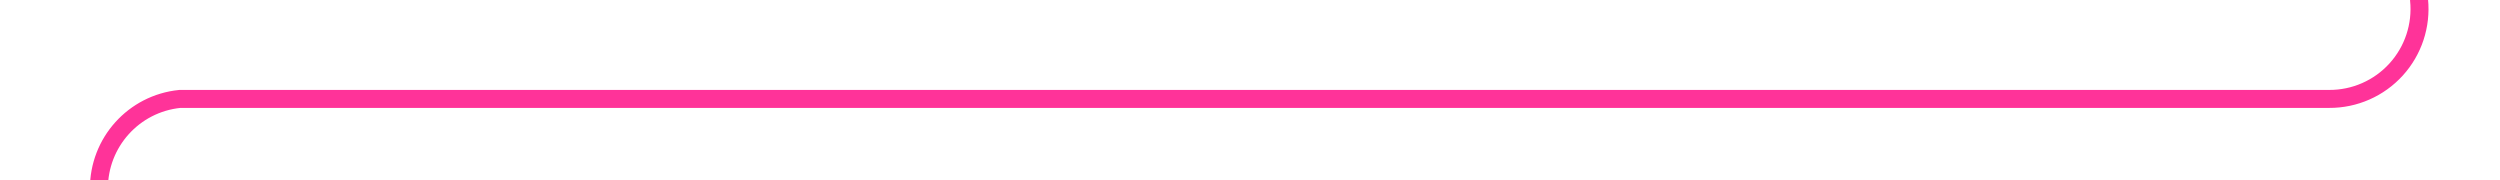
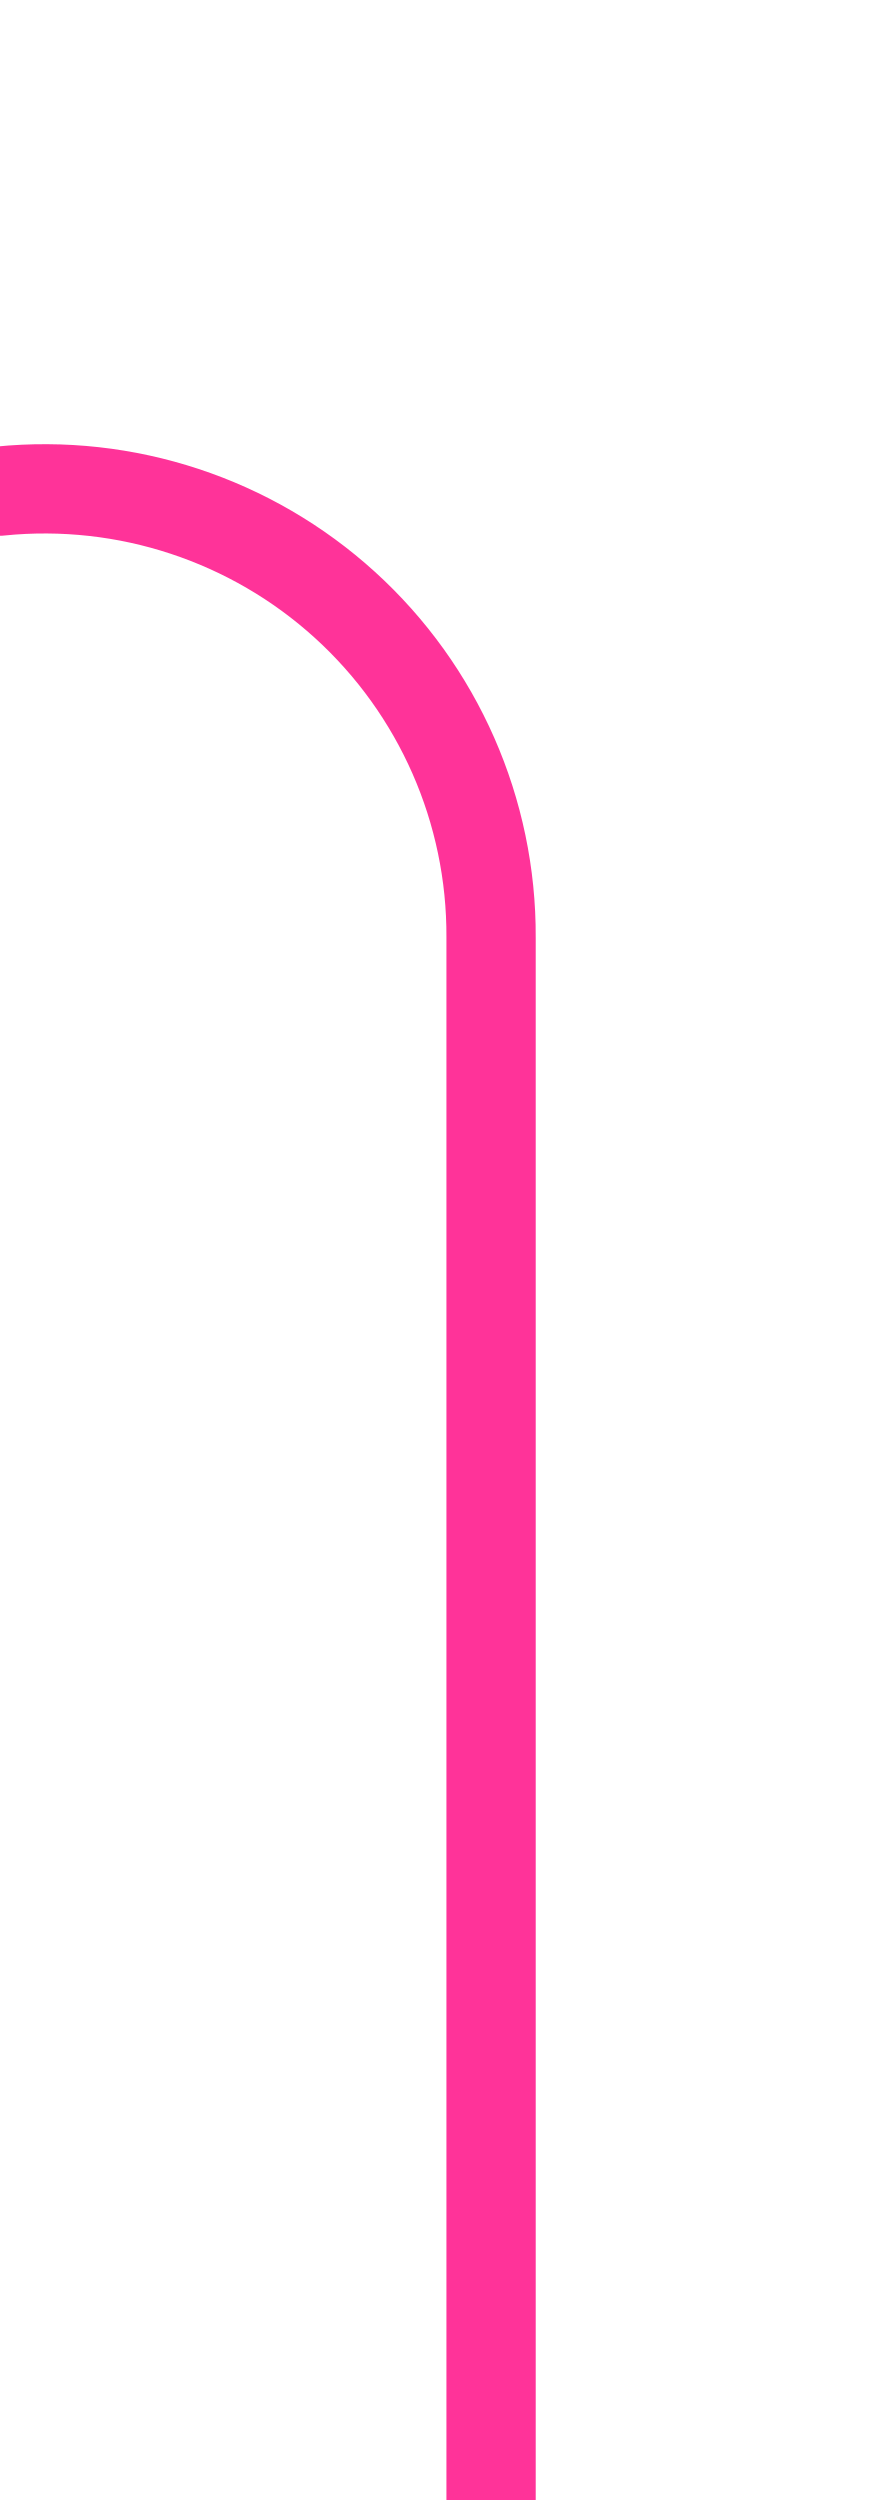
- <svg xmlns="http://www.w3.org/2000/svg" version="1.1" width="139px" height="10px" preserveAspectRatio="xMinYMid meet" viewBox="229 1346  139 8">
-   <path d="M 363.5 1310  L 363.5 1345  A 5 5 0 0 1 358.5 1350.5 L 239 1350.5  A 5 5 0 0 0 234.5 1355.5 L 234.5 1410  " stroke-width="1" stroke="#ff3399" fill="none" />
-   <path d="M 363.5 1309  A 3 3 0 0 0 360.5 1312 A 3 3 0 0 0 363.5 1315 A 3 3 0 0 0 366.5 1312 A 3 3 0 0 0 363.5 1309 Z " fill-rule="nonzero" fill="#ff3399" stroke="none" />
+ <svg xmlns="http://www.w3.org/2000/svg" version="1.1" width="10px" height="28px" preserveAspectRatio="xMidYMin meet" viewBox="1582 510  8 28">
+   <path d="M 1382 515.5  L 1581 515.5  A 5 5 0 0 1 1586.5 520.5 L 1586.5 538  " stroke-width="1" stroke="#ff3399" fill="none" />
+   <path d="M 1384 512.5  A 3 3 0 0 0 1381 515.5 A 3 3 0 0 0 1384 518.5 A 3 3 0 0 0 1387 515.5 A 3 3 0 0 0 1384 512.5 Z " fill-rule="nonzero" fill="#ff3399" stroke="none" />
</svg>
